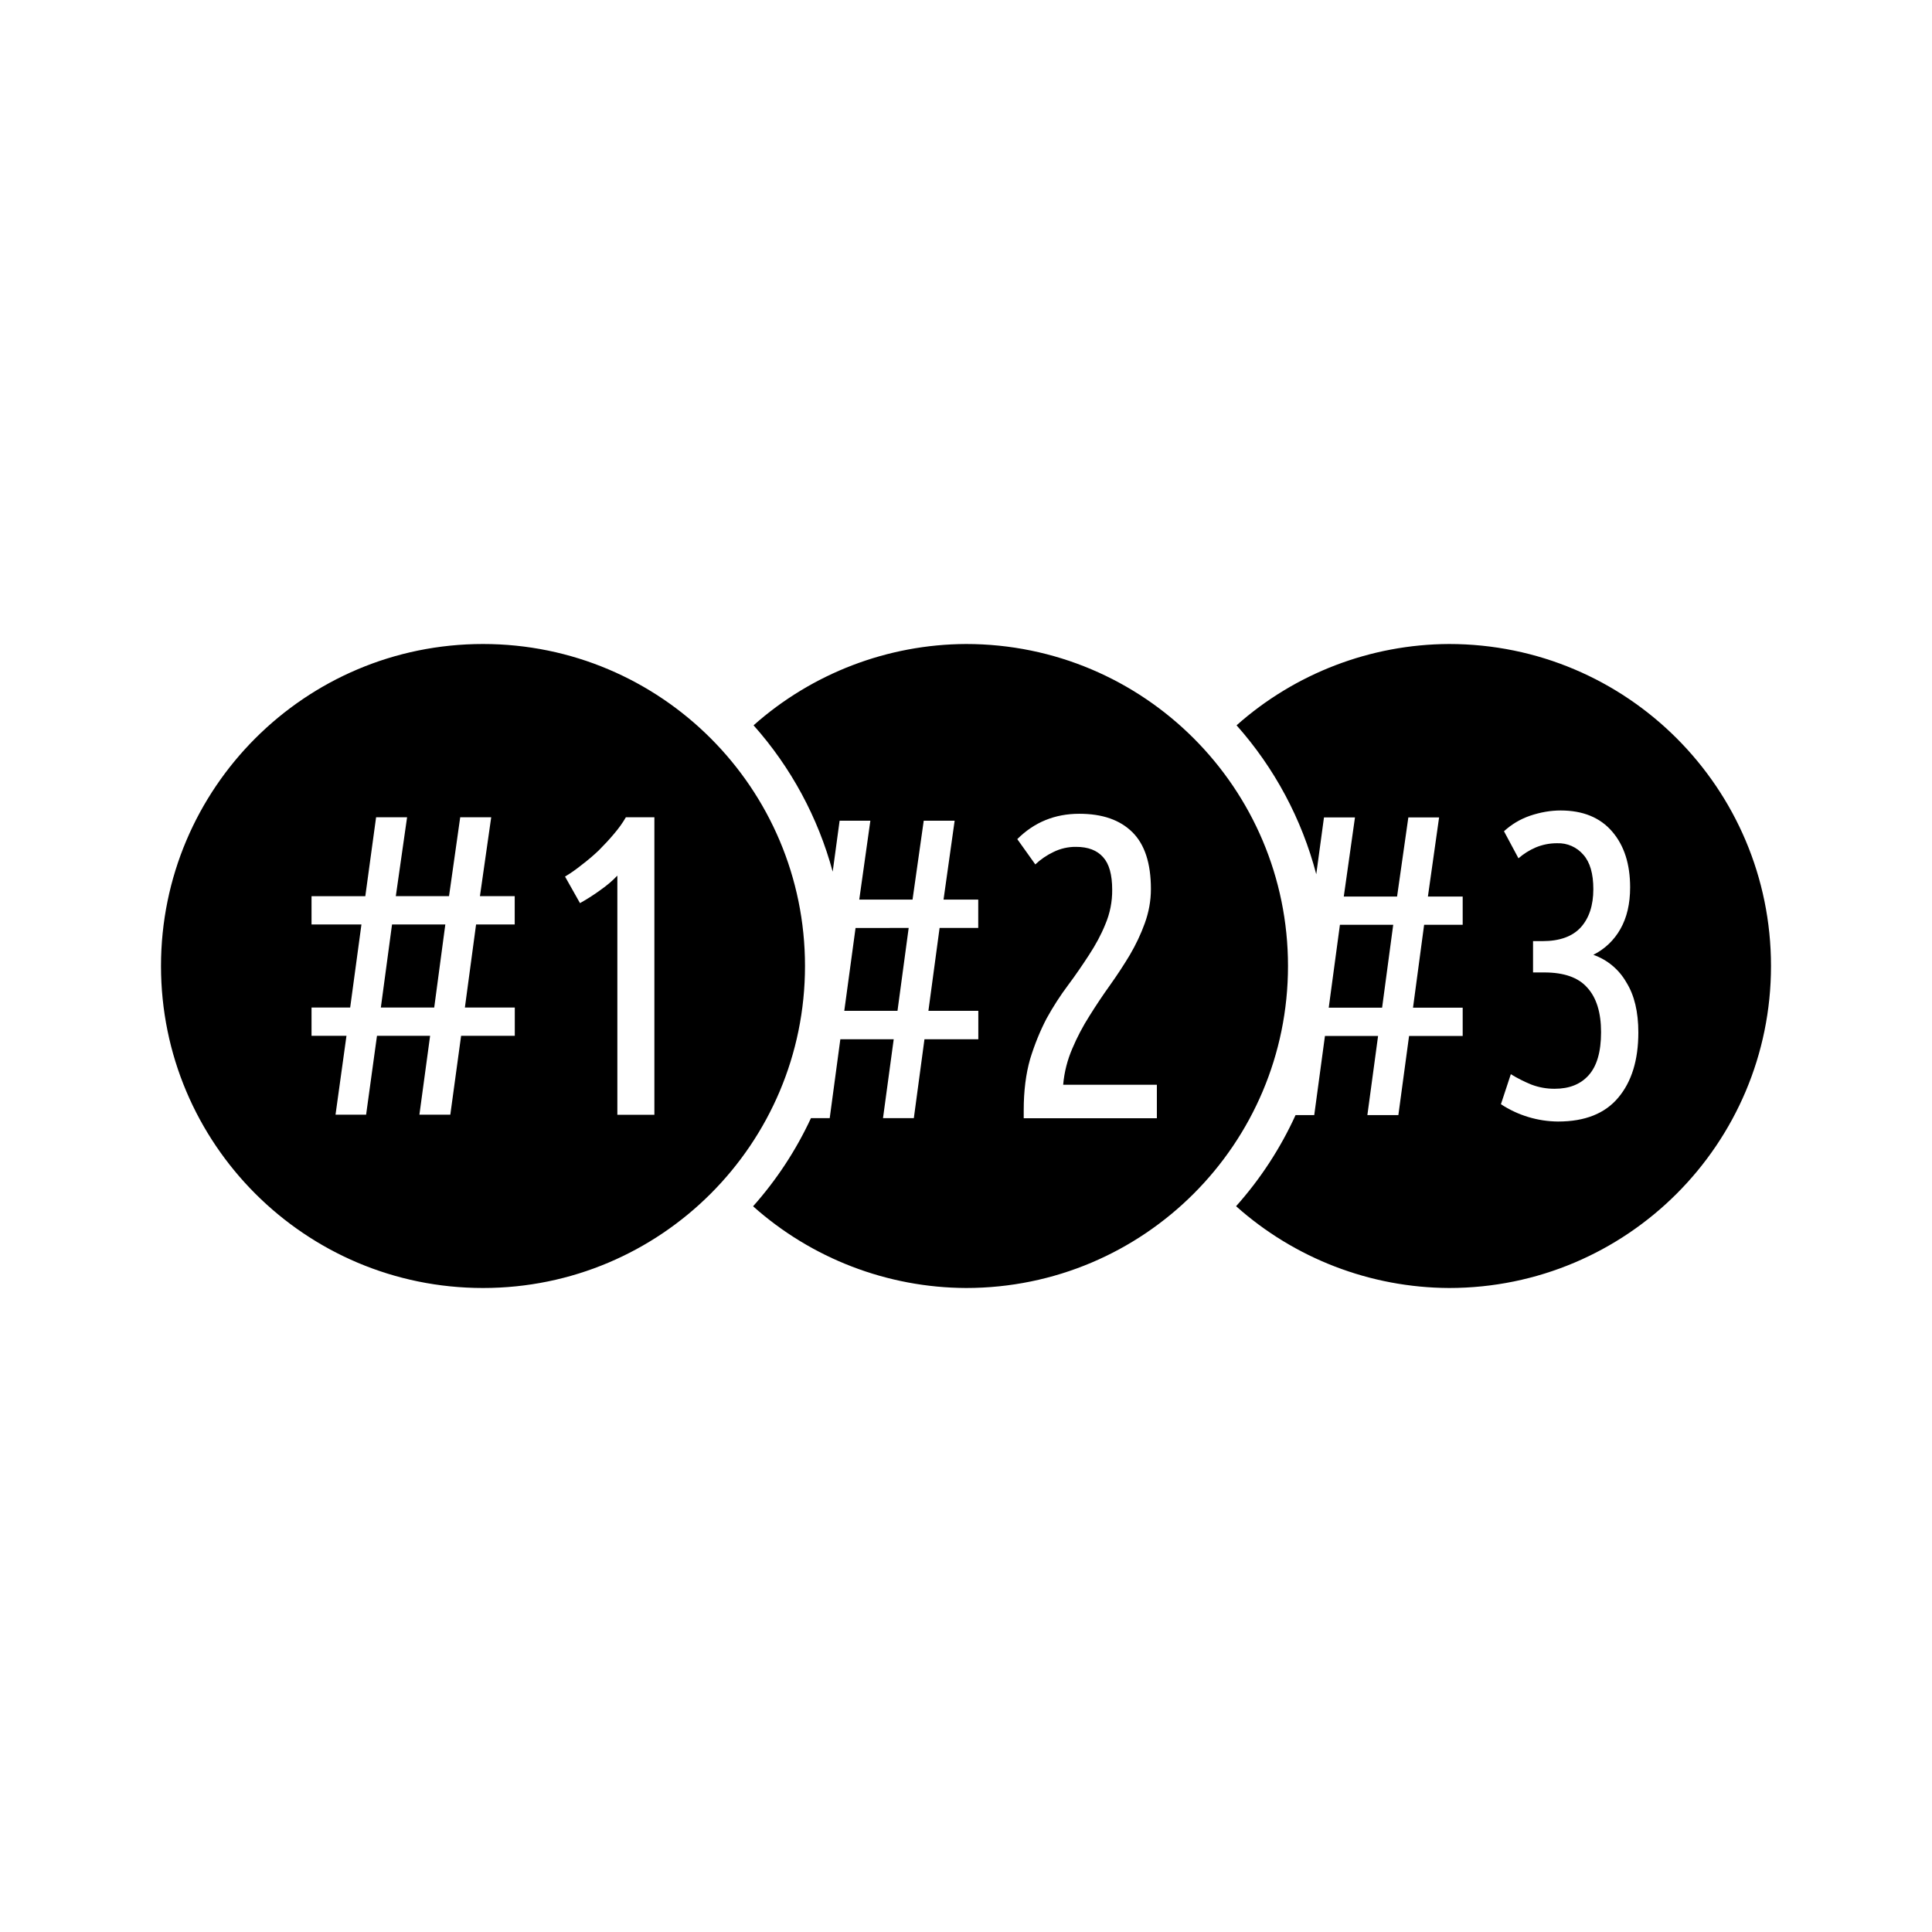
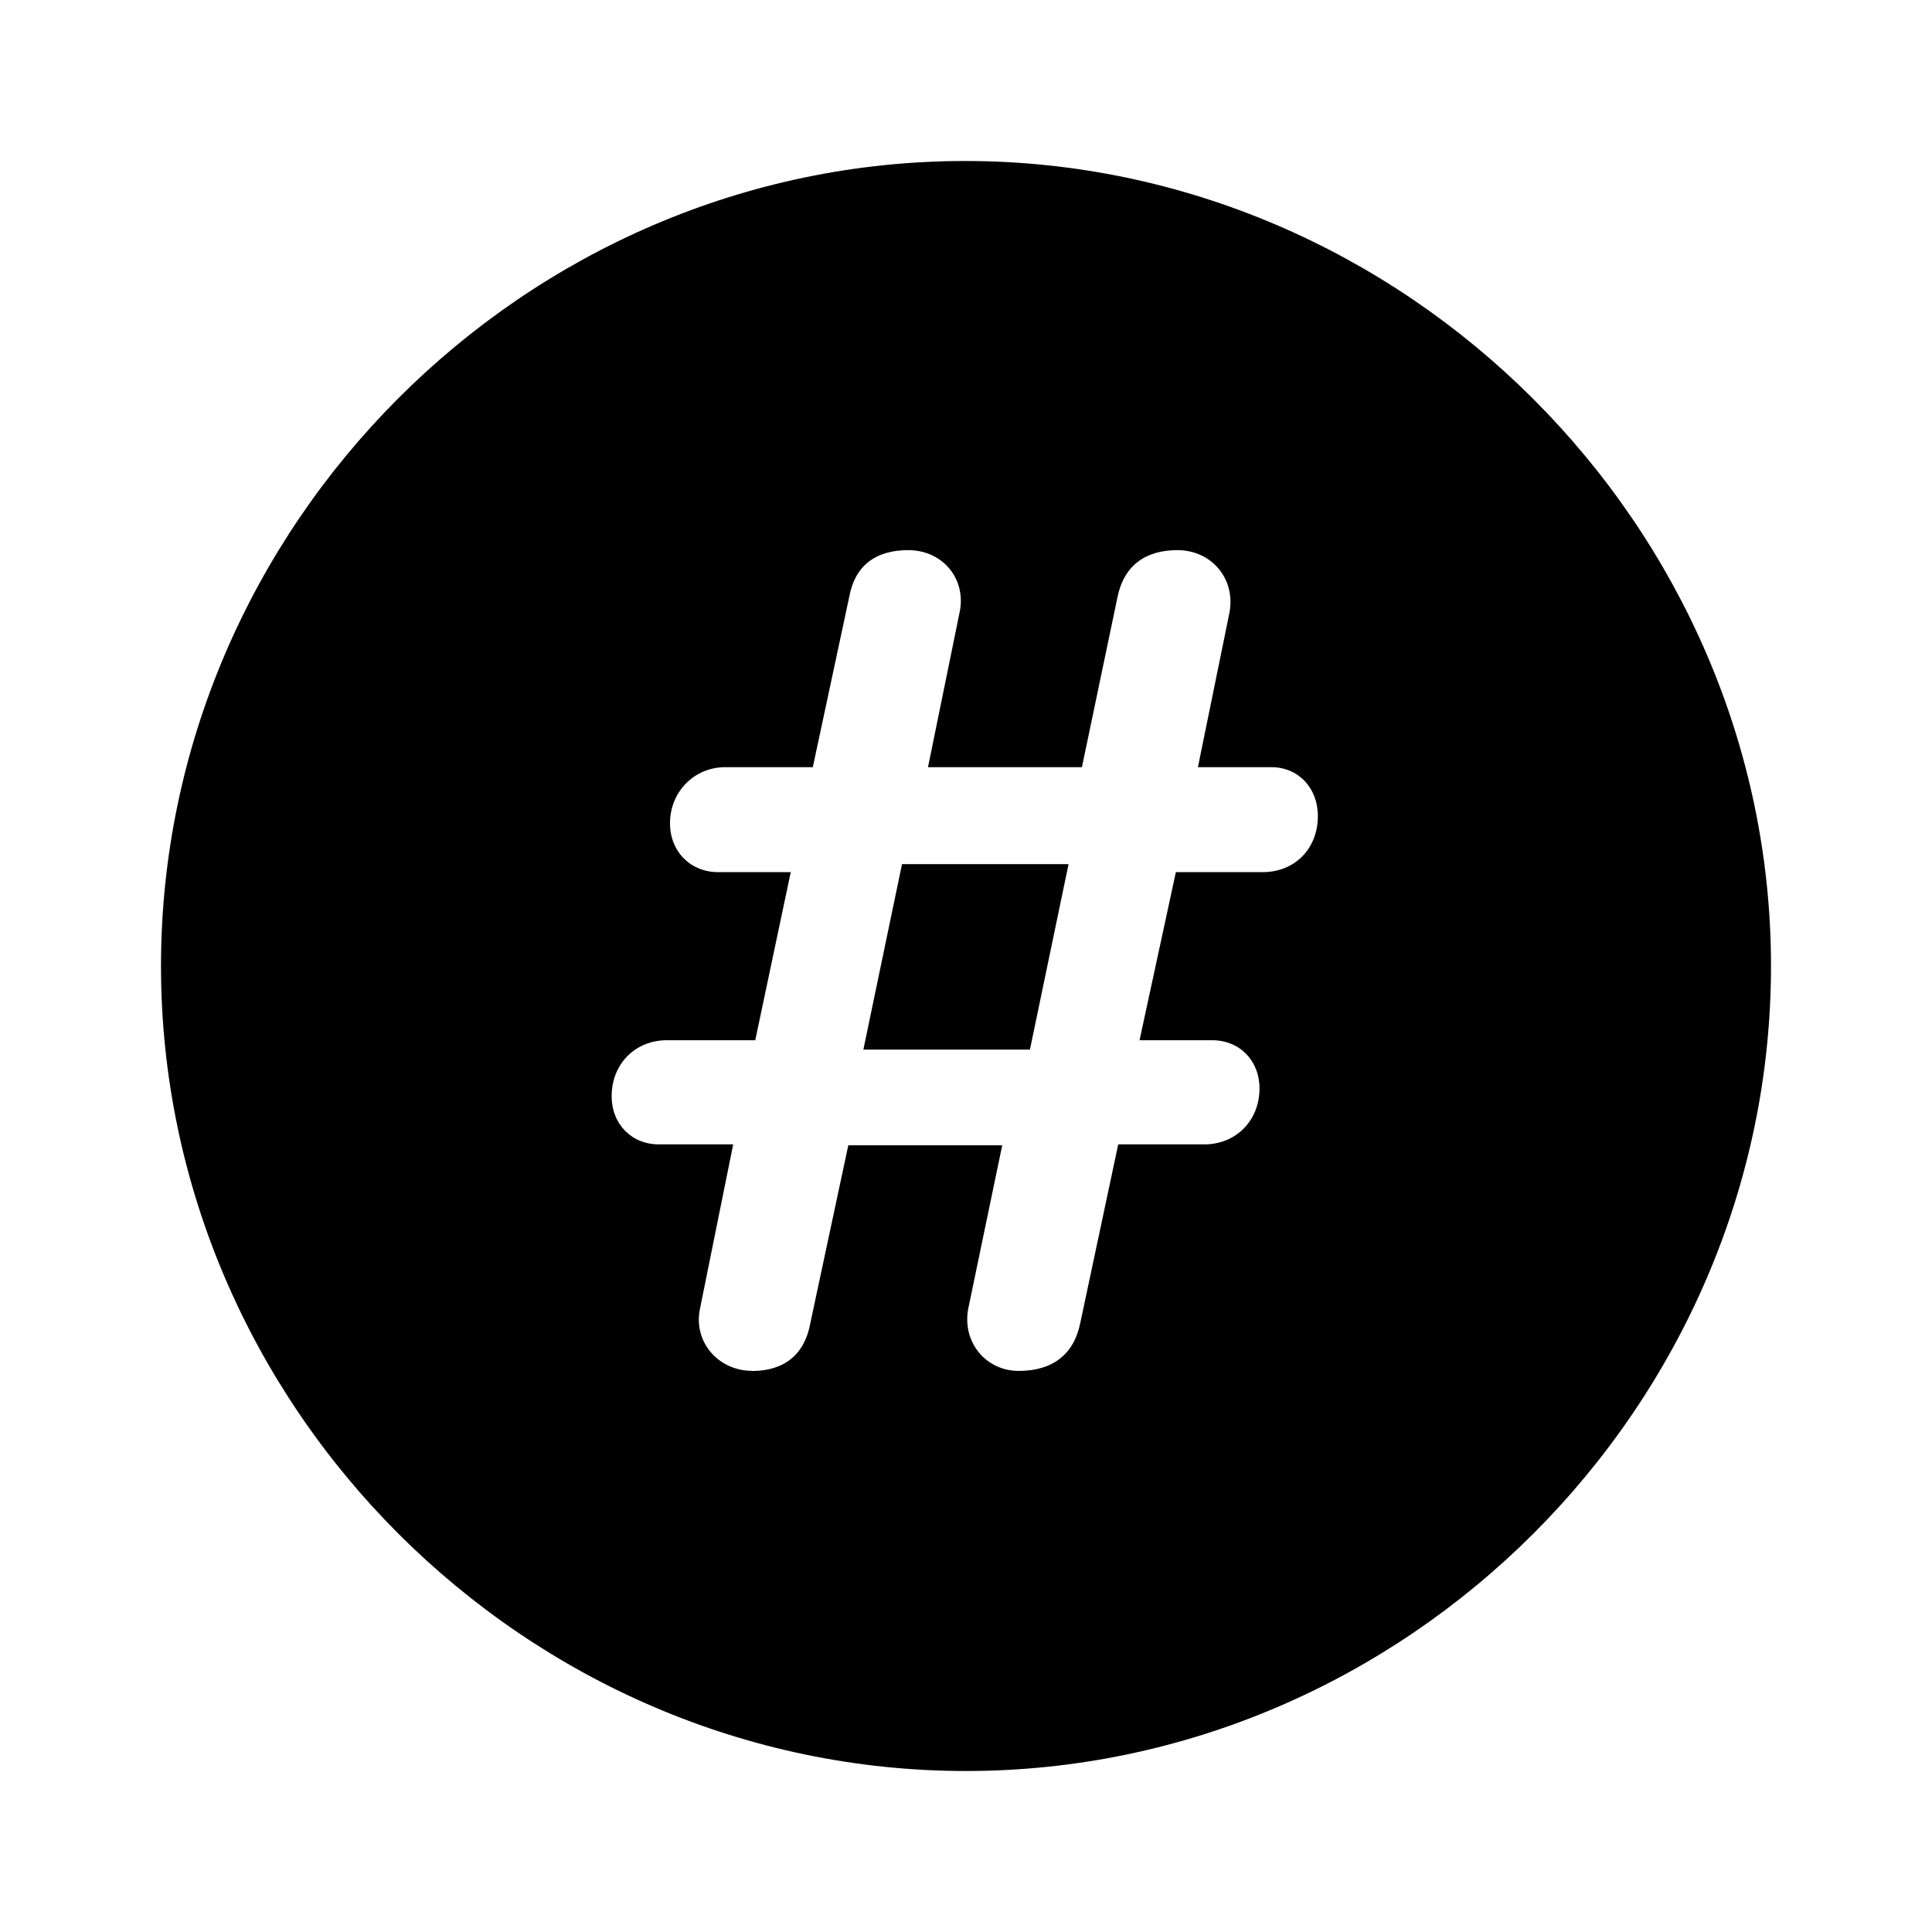
- <svg xmlns="http://www.w3.org/2000/svg" viewBox="0 0 24 24">
-   <path d="M6 8a4 4 0 0 0-4 4 4 4 0 0 0 4 4 4 4 0 0 0 4-4 4 4 0 0 0-4-4zm6 0a4 4 0 0 0-2.639 1.01 4.5 4.5 0 0 1 .983 1.818l.086-.633h.382l-.138.98h.662l.139-.98h.384l-.138.98h.431v.352h-.48l-.139 1.03h.62v.353h-.669l-.132.98h-.383l.133-.98h-.663l-.132.98h-.233a4.5 4.5 0 0 1-.719 1.095A4 4 0 0 0 12 16a4 4 0 0 0 4-4 4 4 0 0 0-4-4zm6 0a4 4 0 0 0-2.639 1.01 4.5 4.5 0 0 1 .99 1.85l.096-.706h.385l-.139.983h.662l.14-.983h.382l-.139.983h.432v.351h-.479l-.138 1.03h.617v.351h-.666l-.133.983h-.385l.133-.983h-.66l-.133.983h-.232a4.5 4.5 0 0 1-.739 1.132A4 4 0 0 0 18 16a4 4 0 0 0 4-4 4 4 0 0 0-4-4zm1.387 2.068c.277 0 .491.088.64.262.15.174.223.405.223.693 0 .203-.04.376-.121.518a.79.79 0 0 1-.336.32.762.762 0 0 1 .41.342c.1.16.149.367.149.623 0 .342-.083.612-.25.81-.164.196-.412.296-.747.296a1.31 1.31 0 0 1-.71-.215l.123-.373c.081.05.167.093.255.129a.8.8 0 0 0 .29.052c.18 0 .32-.055.42-.166.103-.113.156-.291.156-.537 0-.245-.058-.43-.172-.554-.11-.125-.288-.188-.533-.188h-.14v-.389h.118c.213 0 .372-.058.475-.171.103-.114.156-.272.156-.475 0-.192-.041-.333-.123-.426a.408.408 0 0 0-.326-.144.68.68 0 0 0-.266.052.817.817 0 0 0-.215.135l-.18-.336c.093-.085.2-.15.325-.193.128-.043.254-.065.379-.065zm-5.98.041c.287 0 .506.076.66.229.152.15.23.385.23.705 0 .15-.027.29-.076.426s-.111.266-.186.394c-.075.125-.157.25-.246.375a7.168 7.168 0 0 0-.256.383 2.755 2.755 0 0 0-.213.406c-.06.14-.099.288-.113.448h1.164v.416h-1.654v-.102c0-.238.027-.45.08-.635.057-.185.125-.35.203-.5.082-.149.172-.288.268-.416s.181-.254.26-.375c.081-.124.15-.25.202-.379a1.07 1.07 0 0 0 .086-.431c0-.189-.038-.323-.113-.405-.075-.085-.186-.128-.336-.128a.618.618 0 0 0-.281.064.872.872 0 0 0-.225.154l-.224-.314c.21-.21.467-.315.77-.315zm-8.735.043h.385l-.14.98h.661l.139-.98h.385l-.14.98h.432v.352h-.48l-.139 1.032h.62v.351h-.667l-.134.98H5.21l.133-.98h-.66l-.135.98h-.38l.136-.98H3.87v-.351h.48l.14-1.032h-.62v-.351h.668zm3.103 0h.354v3.696h-.46v-2.971c-.06.064-.132.125-.214.182-.078.057-.161.11-.25.16l-.186-.33c.068-.04.136-.088.207-.145.075-.057.146-.117.213-.181.068-.068.131-.136.188-.204.06-.07.11-.14.148-.207zM4.87 11.484l-.139 1.032h.663l.138-1.032zm11.775.004-.139 1.03h.663l.138-1.03zm-6.017.04-.14 1.029h.661l.139-1.03z" />
+ <svg xmlns="http://www.w3.org/2000/svg" version="1.1" viewBox="0 0 24 24" xml:space="preserve">
+   <path d="m12 22c5.461 0 10-4.529 10-10 0-5.461-4.549-10-10.01-10-5.471 0-9.99 4.539-9.99 10 0 5.471 4.529 10 10 10zm-2.657-4.971c-0.422 0-0.735-0.363-0.647-0.774l0.412-2.039h-0.922c-0.343 0-0.588-0.255-0.588-0.598 0-0.402 0.294-0.696 0.686-0.696h1.098l0.441-2.088h-0.902c-0.343 0-0.598-0.255-0.598-0.608 0-0.392 0.304-0.696 0.686-0.696h1.088l0.451-2.108c0.069-0.392 0.324-0.588 0.735-0.588 0.431 0 0.726 0.363 0.637 0.775l-0.392 1.921h1.912l0.441-2.108c0.078-0.392 0.343-0.588 0.745-0.588 0.422 0 0.725 0.353 0.647 0.775l-0.392 1.921h0.912c0.333 0 0.578 0.255 0.578 0.608 0 0.402-0.284 0.696-0.686 0.696h-1.078l-0.451 2.088h0.902c0.343 0 0.588 0.255 0.588 0.598 0 0.402-0.294 0.696-0.686 0.696h-1.069l-0.471 2.216c-0.078 0.392-0.343 0.598-0.765 0.598-0.412 0-0.706-0.363-0.627-0.774l0.422-2.029h-1.912l-0.471 2.206c-0.069 0.392-0.324 0.598-0.726 0.598zm1.382-3.99h2.069l0.48-2.304h-2.069z" />
</svg>
